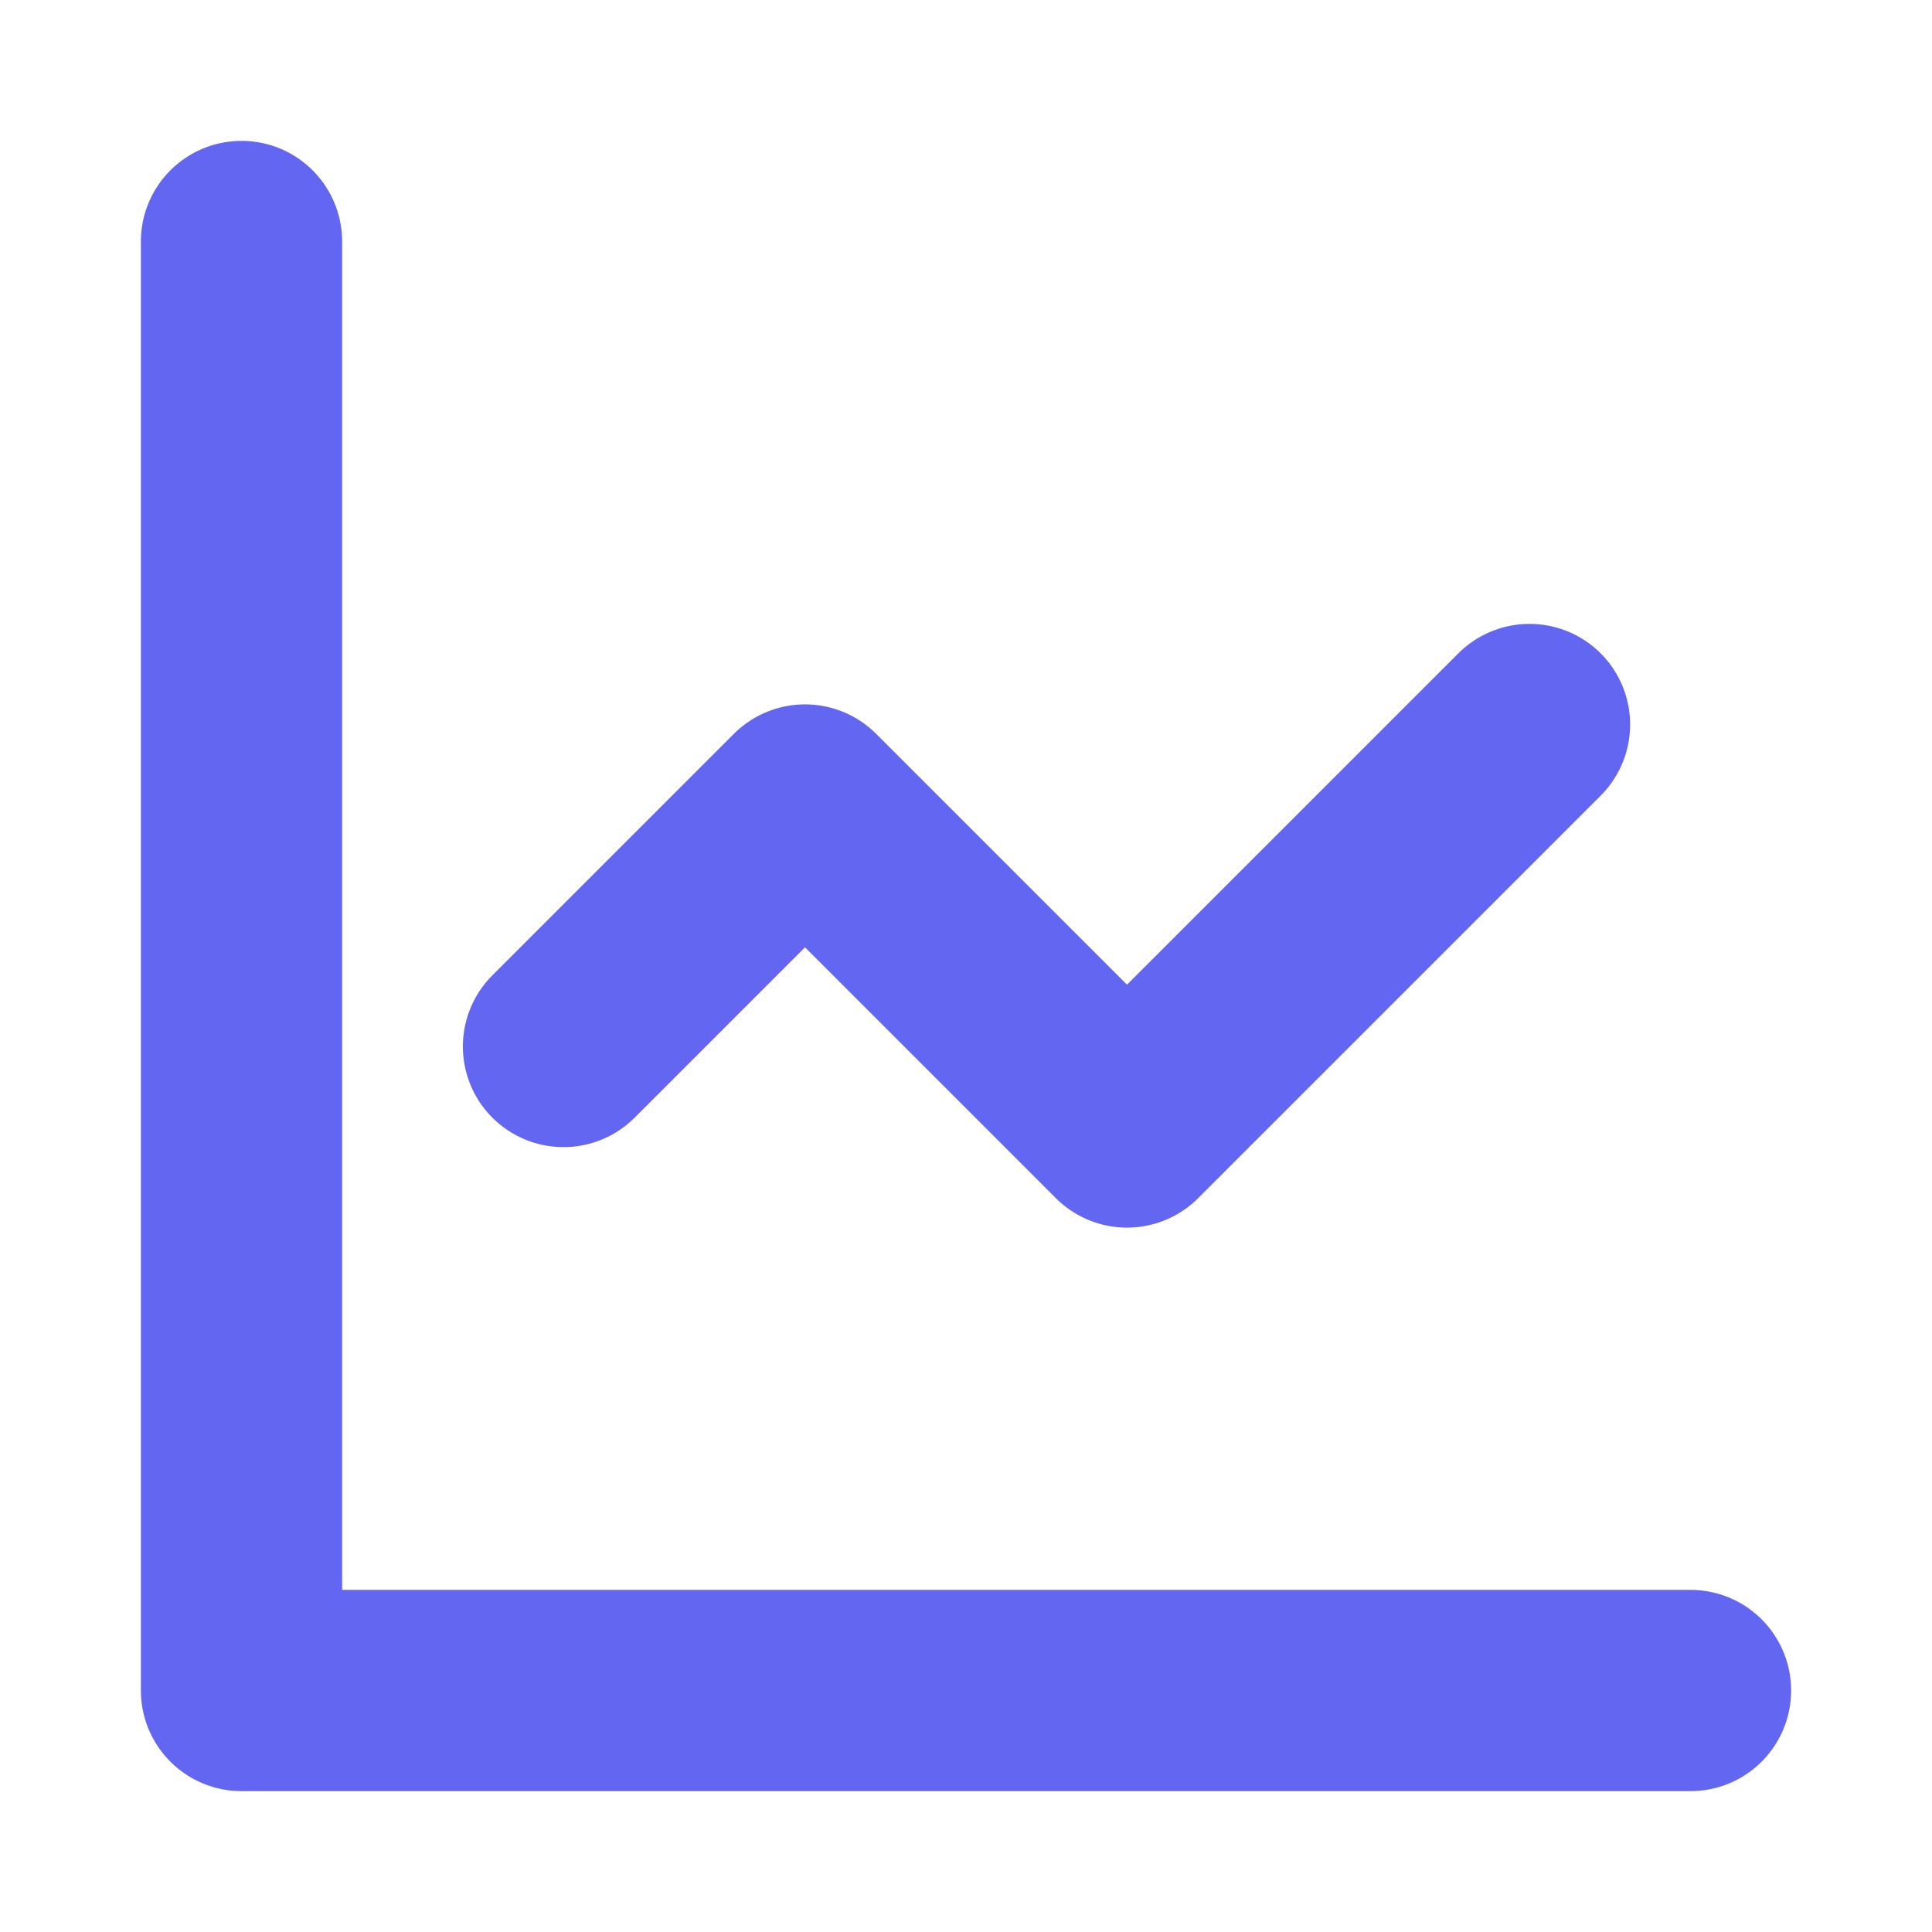
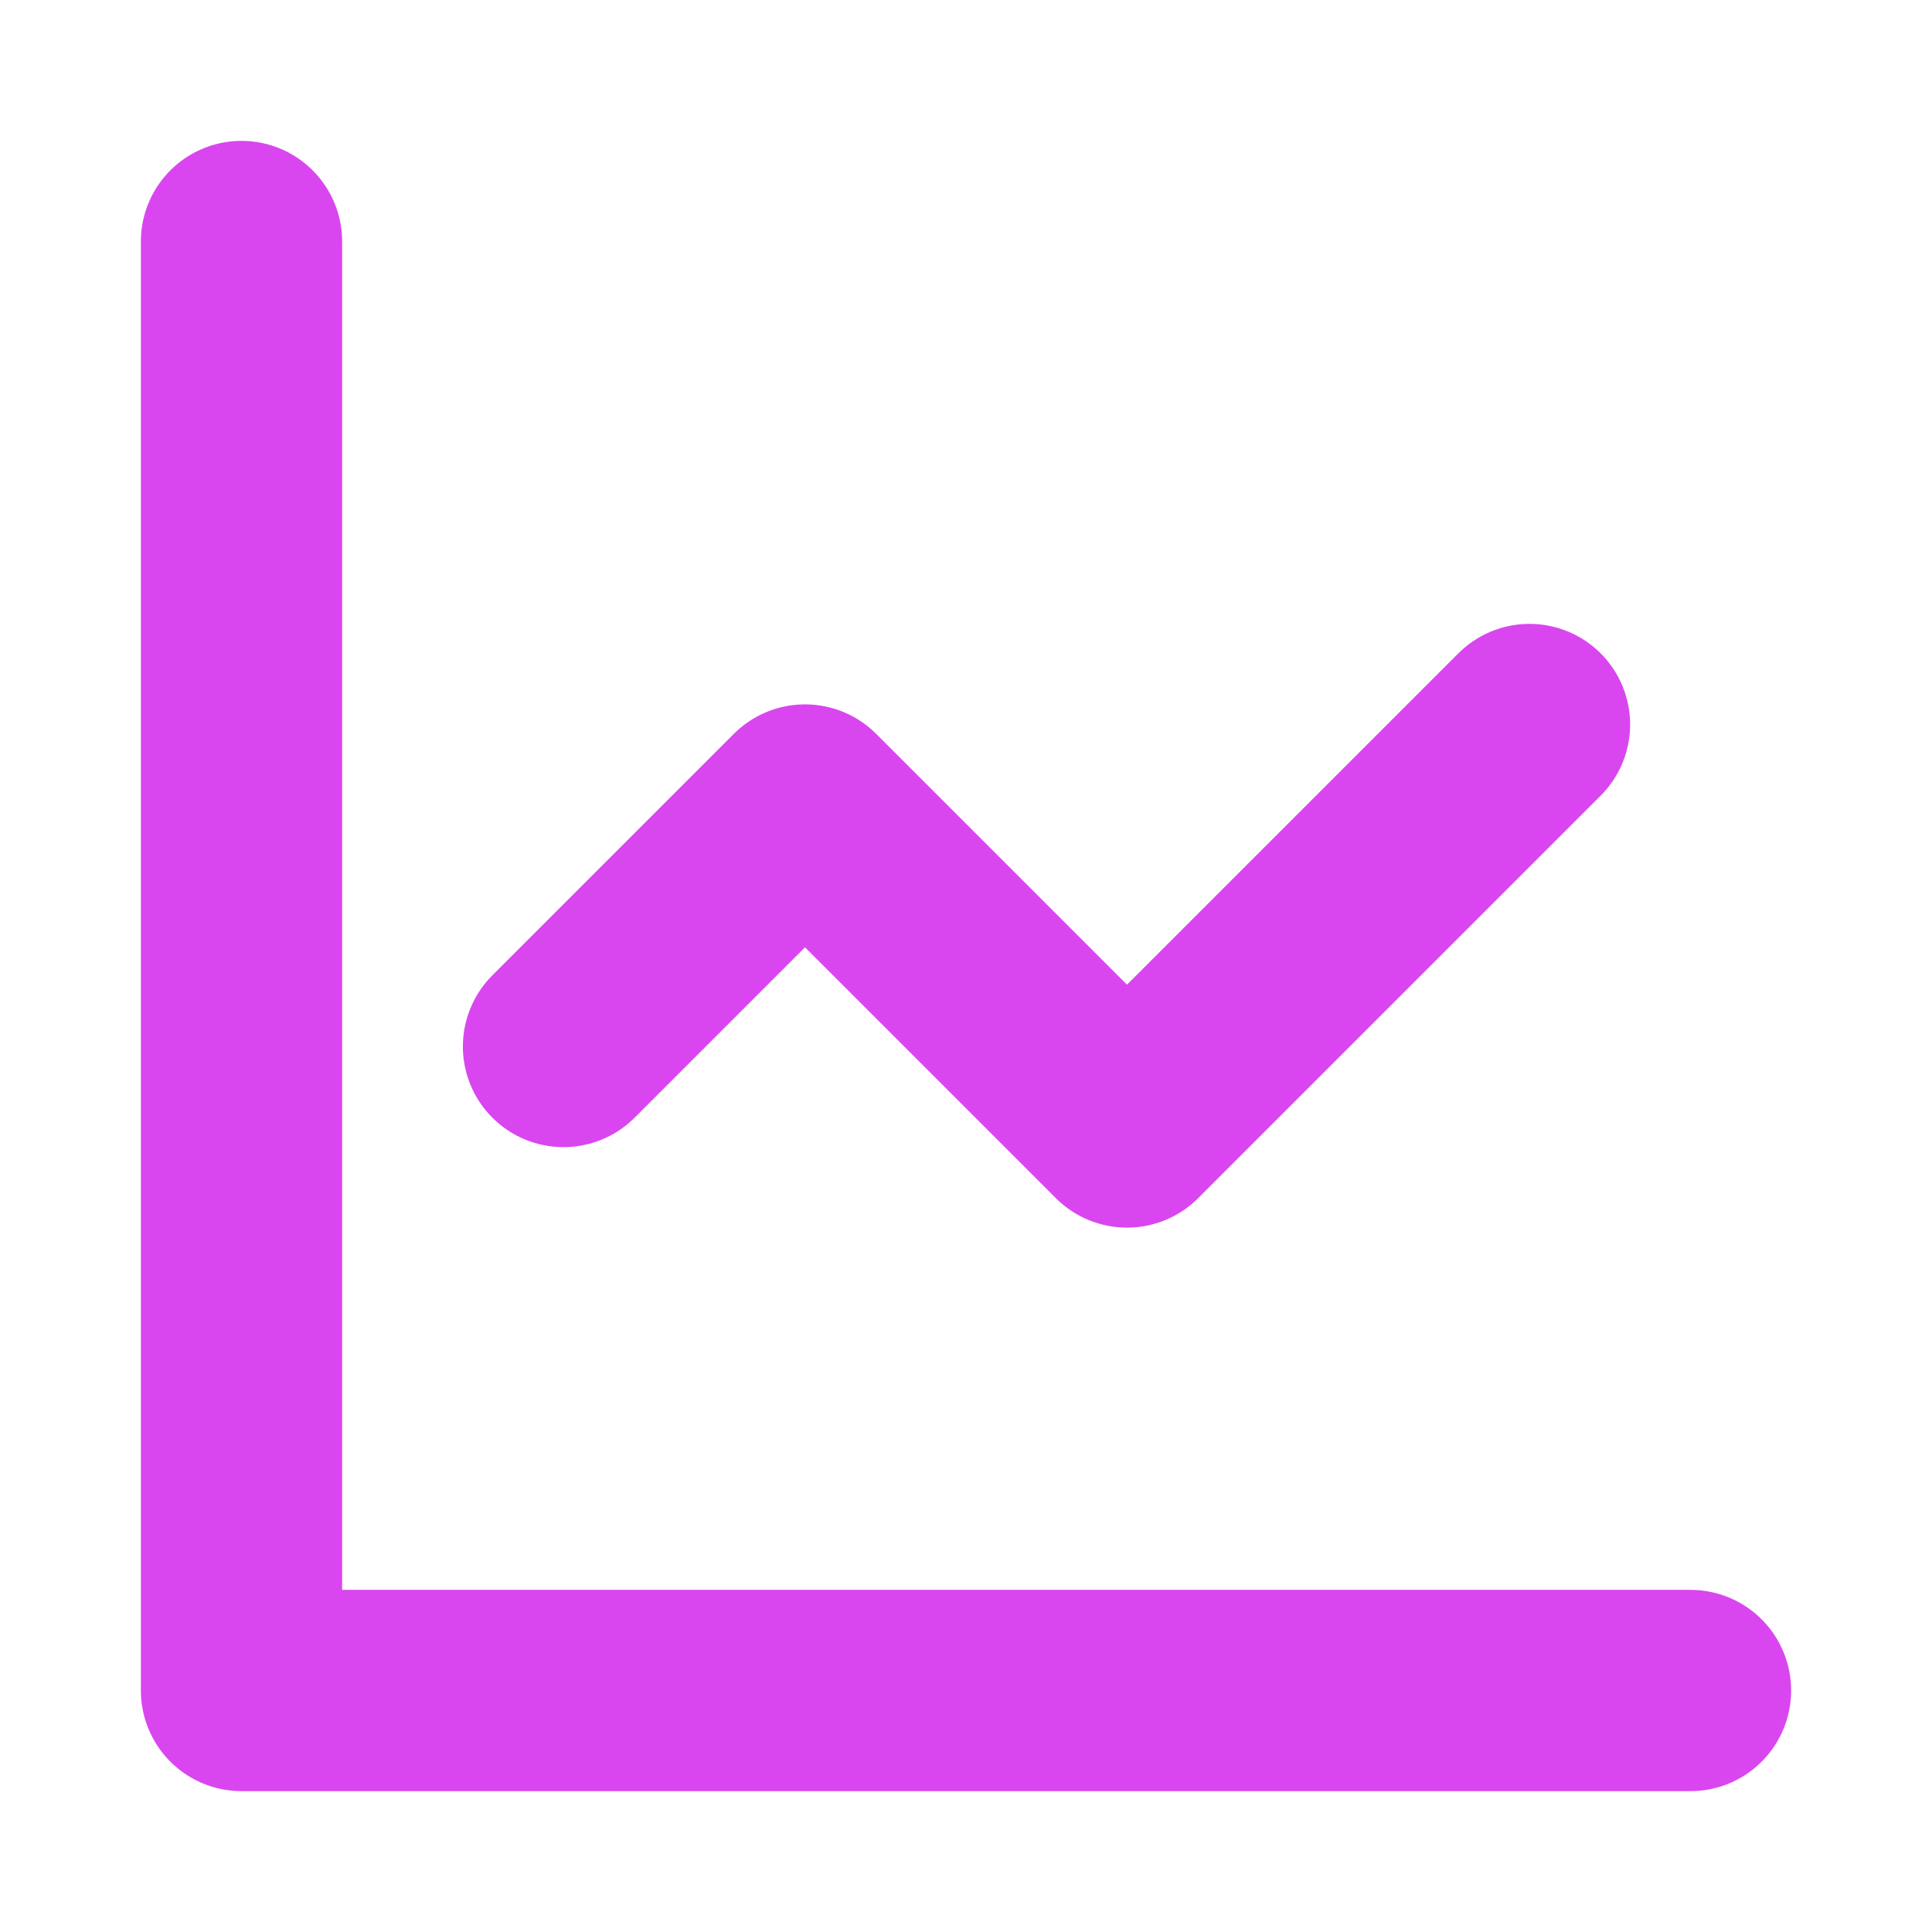
- <svg xmlns="http://www.w3.org/2000/svg" class="lucide lucide-line-chart" width="24" height="24" viewBox="0 0 24 24" fill="none" stroke="#6366f1" stroke-width="2.5" stroke-linecap="round" stroke-linejoin="round">
+ <svg xmlns="http://www.w3.org/2000/svg" class="lucide lucide-line-chart" width="24" height="24" viewBox="0 0 24 24" fill="none" stroke="#d946ef" stroke-width="2.5" stroke-linecap="round" stroke-linejoin="round">
  <path d="M3 3v18h18" />
  <path d="m19 9-5 5-4-4-3 3" />
</svg>
